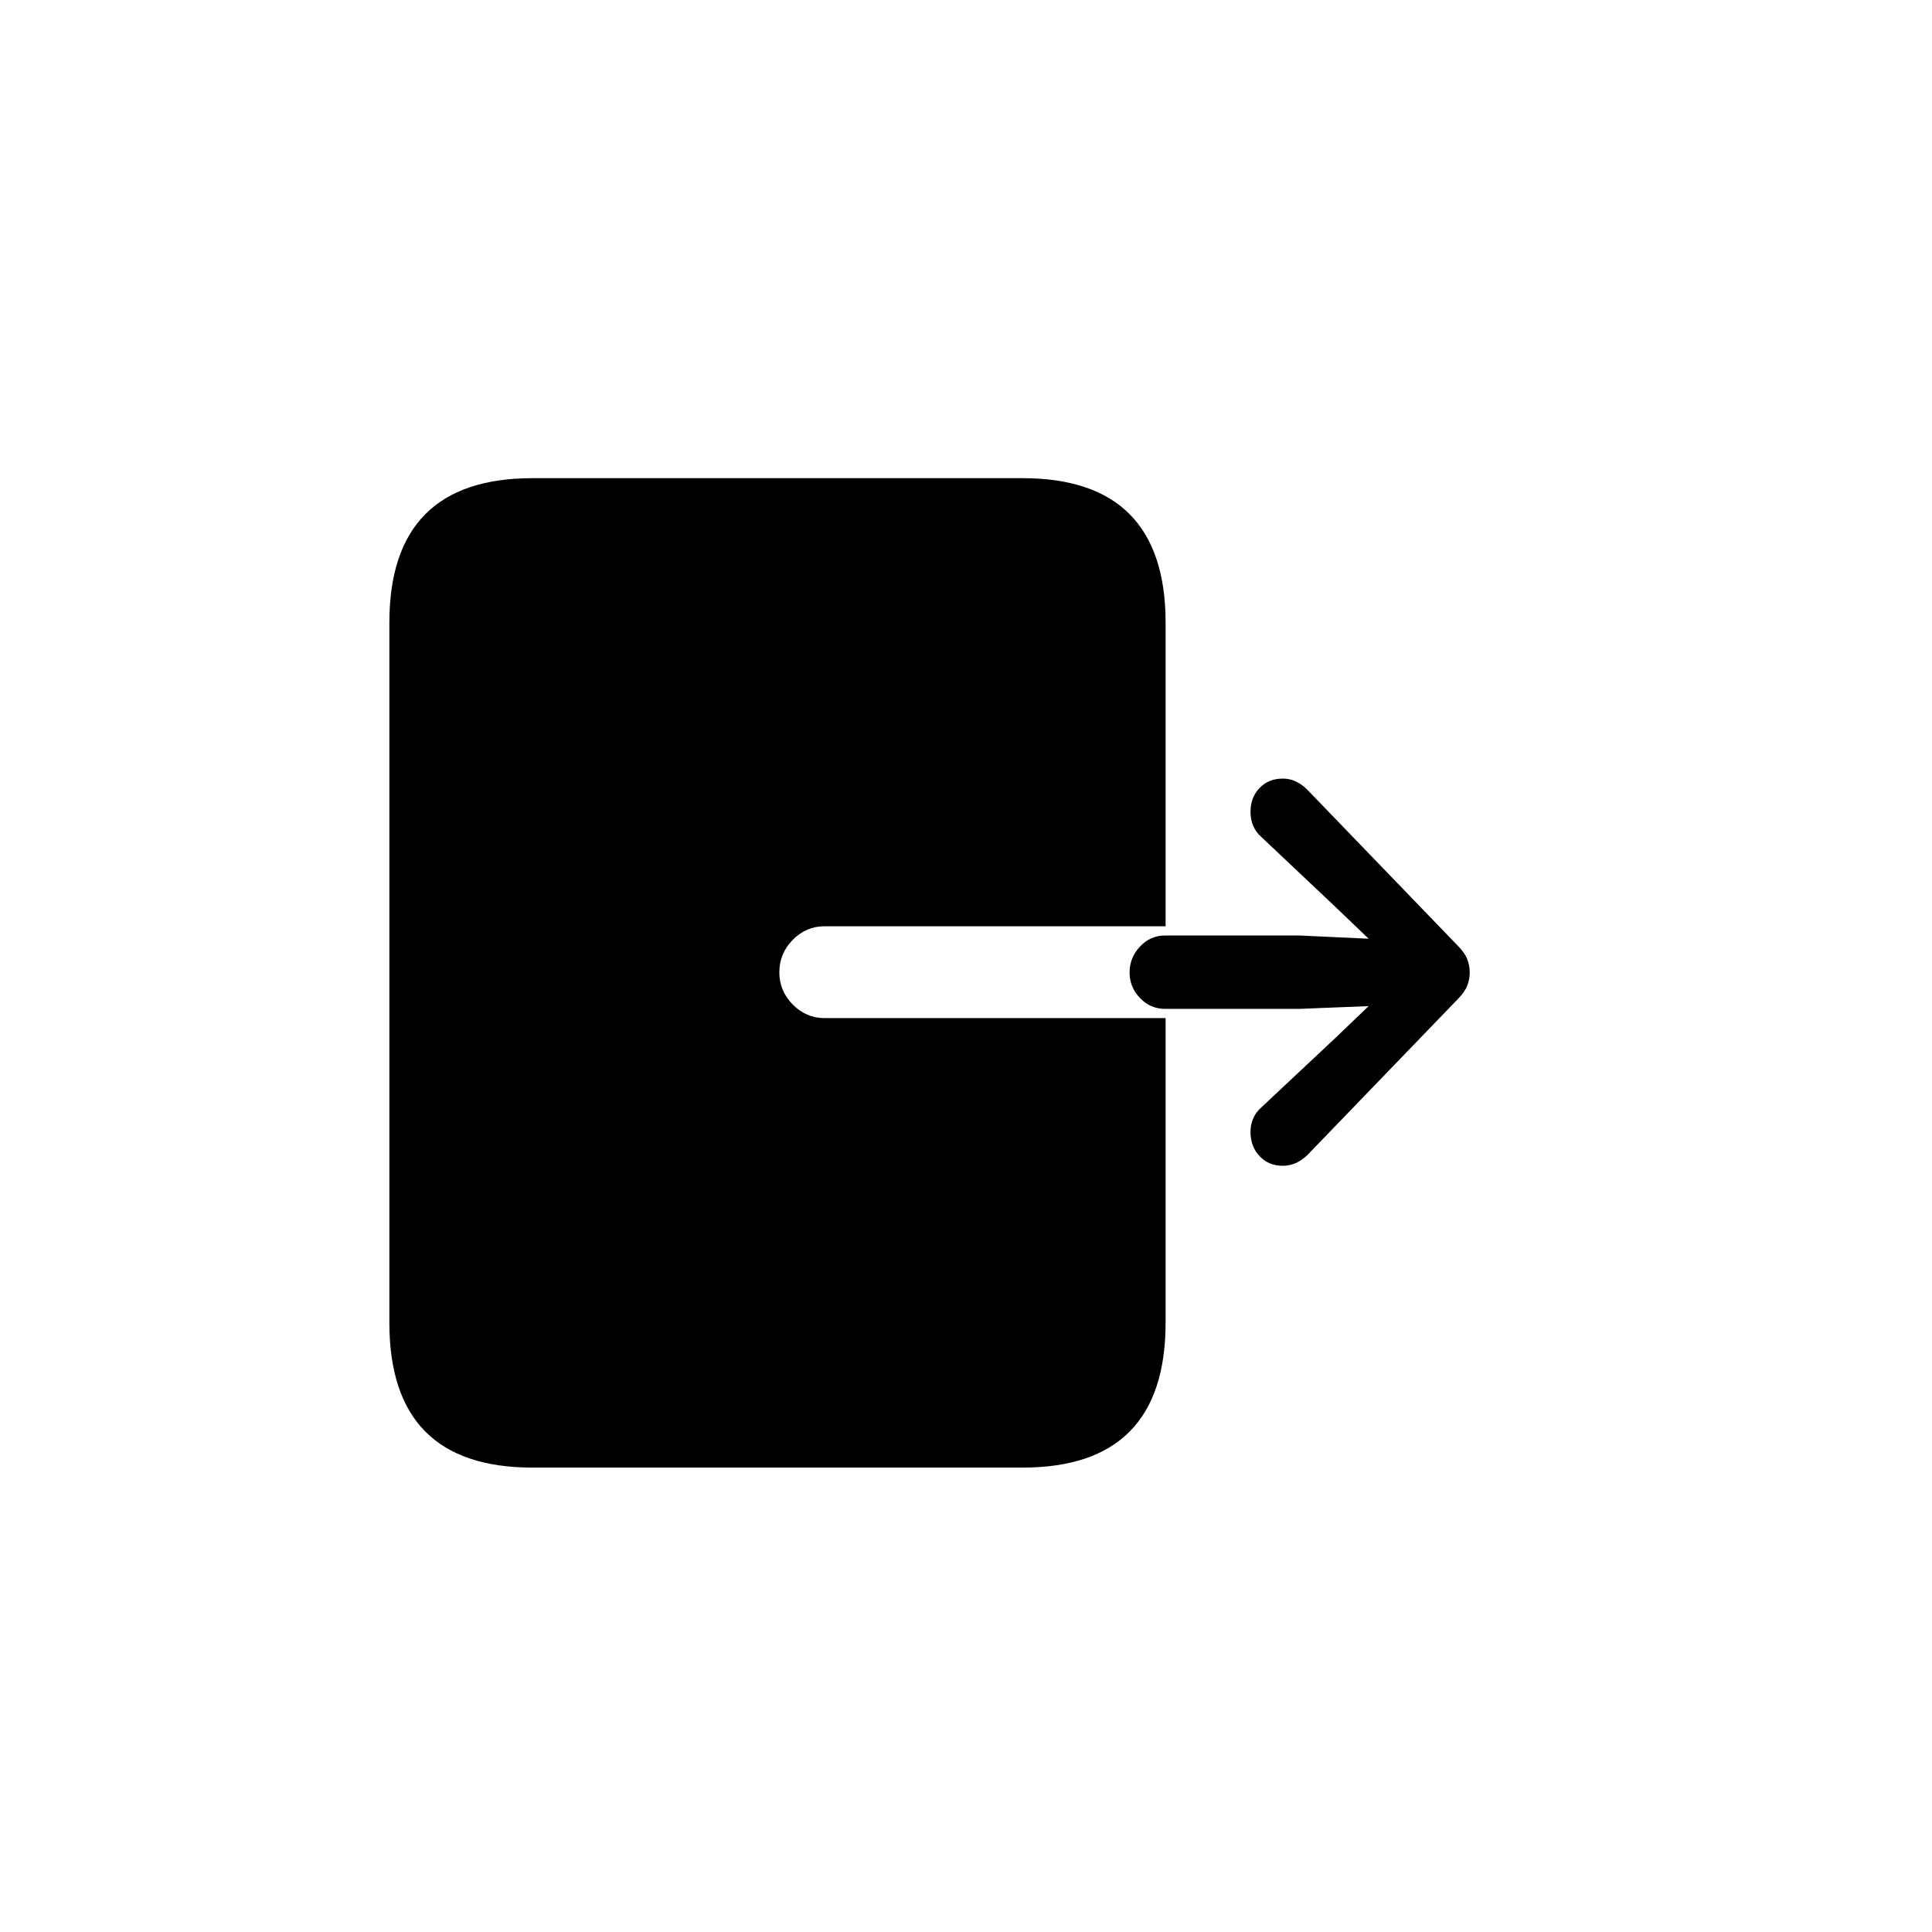
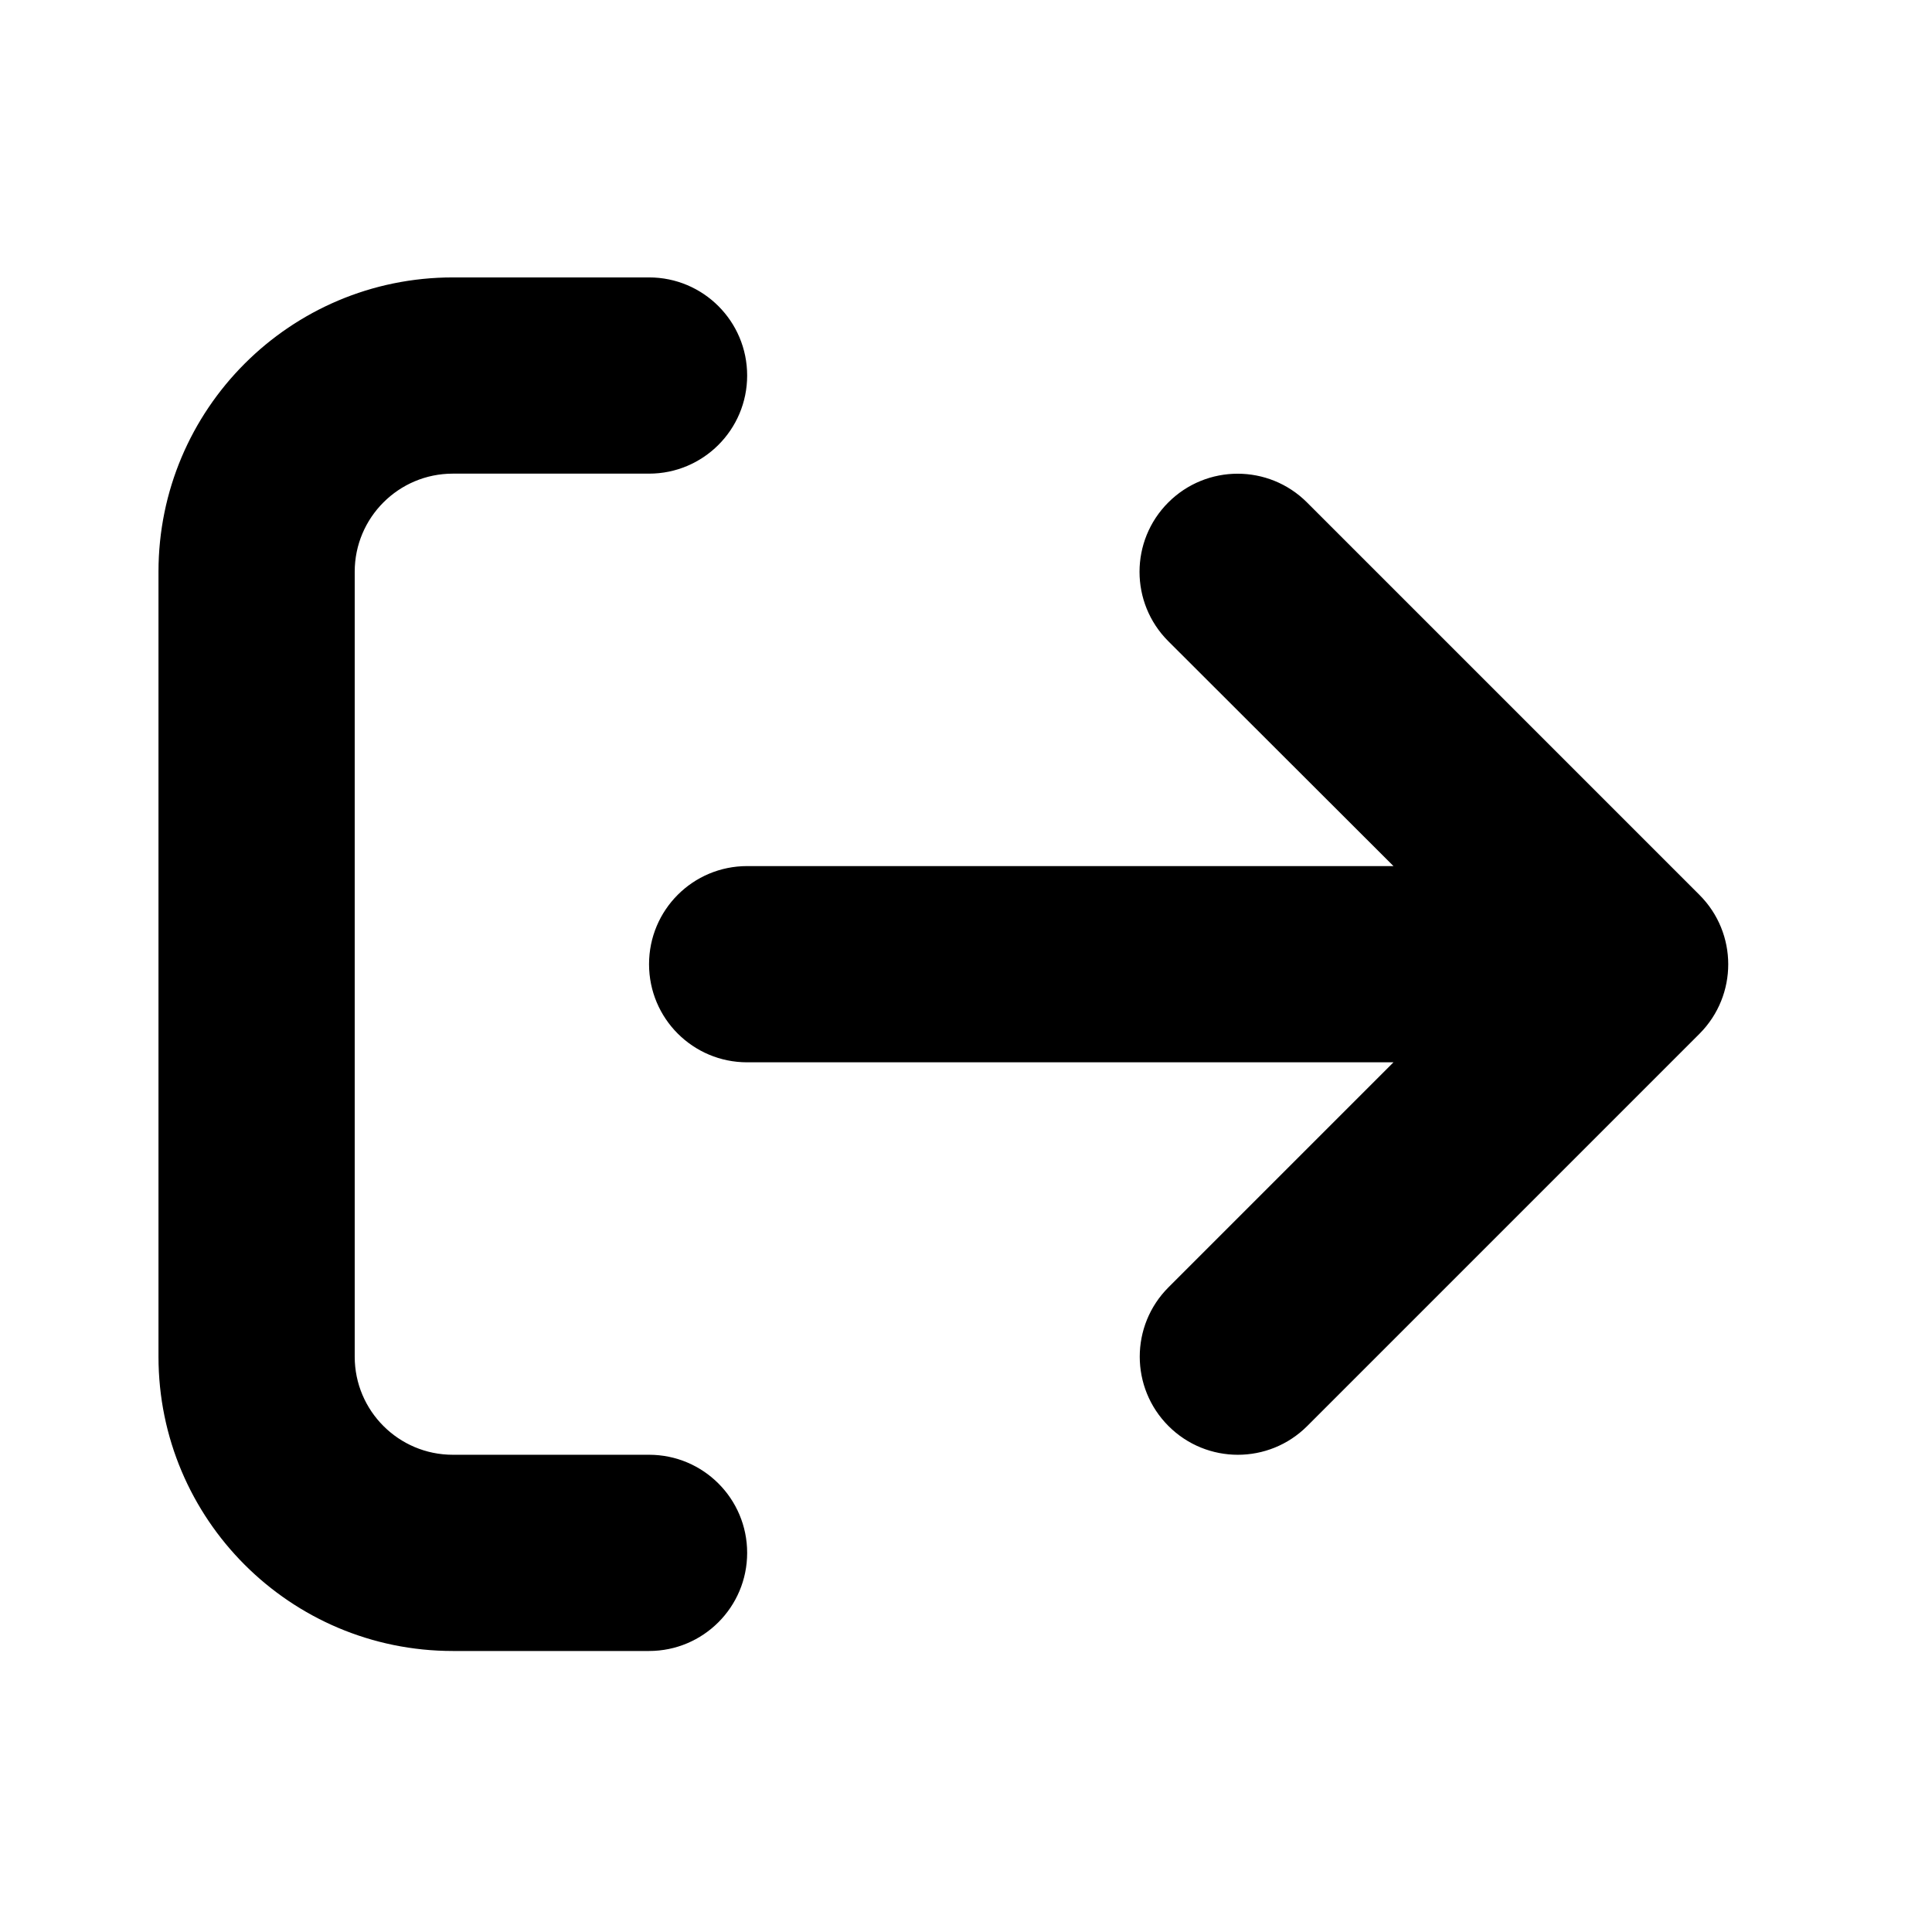
<svg xmlns="http://www.w3.org/2000/svg" width="256px" height="256px" viewBox="0 0 256 256" version="1.1">
-   <path id="􀻶" d="M70.55 194.464 L135.491 194.464 C141.809 194.464 146.548 192.863 149.708 189.663 152.867 186.463 154.447 181.663 154.447 175.263 L154.447 134.904 109.257 134.904 C107.627 134.904 106.22 134.302 105.038 133.1 103.856 131.897 103.265 130.481 103.265 128.85 103.265 127.178 103.856 125.742 105.038 124.539 106.22 123.336 107.627 122.735 109.257 122.735 L154.447 122.735 154.447 82.498 C154.447 76.139 152.867 71.359 149.708 68.159 146.548 64.959 141.809 63.359 135.491 63.359 L70.55 63.359 C64.231 63.359 59.492 64.959 56.332 68.159 53.173 71.359 51.593 76.139 51.593 82.498 L51.593 175.263 C51.593 181.663 53.173 186.463 56.332 189.663 59.492 192.863 64.231 194.464 70.55 194.464 Z M149.677 128.85 C149.677 130.154 150.136 131.286 151.053 132.244 151.97 133.202 153.081 133.681 154.386 133.681 L172.18 133.681 181.353 133.314 177.011 137.472 167.166 146.706 C166.188 147.562 165.698 148.662 165.698 150.008 165.698 151.271 166.096 152.331 166.891 153.188 167.686 154.044 168.715 154.472 169.979 154.472 171.161 154.472 172.241 154.003 173.22 153.065 L193.155 132.397 C193.766 131.785 194.184 131.194 194.408 130.623 194.632 130.053 194.745 129.461 194.745 128.85 194.745 128.238 194.632 127.647 194.408 127.077 194.184 126.506 193.766 125.915 193.155 125.303 L173.22 104.635 C172.241 103.656 171.161 103.167 169.979 103.167 168.715 103.167 167.686 103.585 166.891 104.421 166.096 105.256 165.698 106.306 165.698 107.57 165.698 108.956 166.188 110.077 167.166 110.933 L177.011 120.228 181.353 124.386 172.18 123.958 154.386 123.958 C153.081 123.958 151.97 124.447 151.053 125.426 150.136 126.404 149.677 127.545 149.677 128.85 Z" fill="#000000" fill-opacity="1" stroke="none" />
+   <path id="arrow-right-from-bracket-solid" d="M86.002 192.764 L60.001 192.764 C52.823 192.764 47.001 186.942 47.001 179.763 L47.001 75.76 C47.001 68.581 52.823 62.76 60.001 62.76 L86.002 62.76 C93.181 62.76 99.002 56.938 99.002 49.759 99.002 42.58 93.193 36.759 86.002 36.759 L60.001 36.759 C38.461 36.759 21 54.22 21 75.76 L21 179.763 C21 201.303 38.461 218.764 60.001 218.764 L86.002 218.764 C93.181 218.764 99.002 212.943 99.002 205.764 99.002 198.585 93.193 192.764 86.002 192.764 Z M225.188 118.58 L173.186 66.578 C168.104 61.496 159.877 61.504 154.803 66.578 149.724 71.657 149.724 79.884 154.803 84.962 L184.643 114.761 99.002 114.761 C91.812 114.761 86.002 120.571 86.002 127.762 86.002 134.952 91.816 140.762 99.002 140.762 L184.643 140.762 154.831 170.574 C149.753 175.652 149.753 183.879 154.831 188.957 159.909 194.035 168.136 194.035 173.215 188.957 L225.216 136.955 C230.266 131.865 230.266 123.658 225.188 118.58 Z" fill="#000000" fill-opacity="1" stroke="none" />
</svg>
